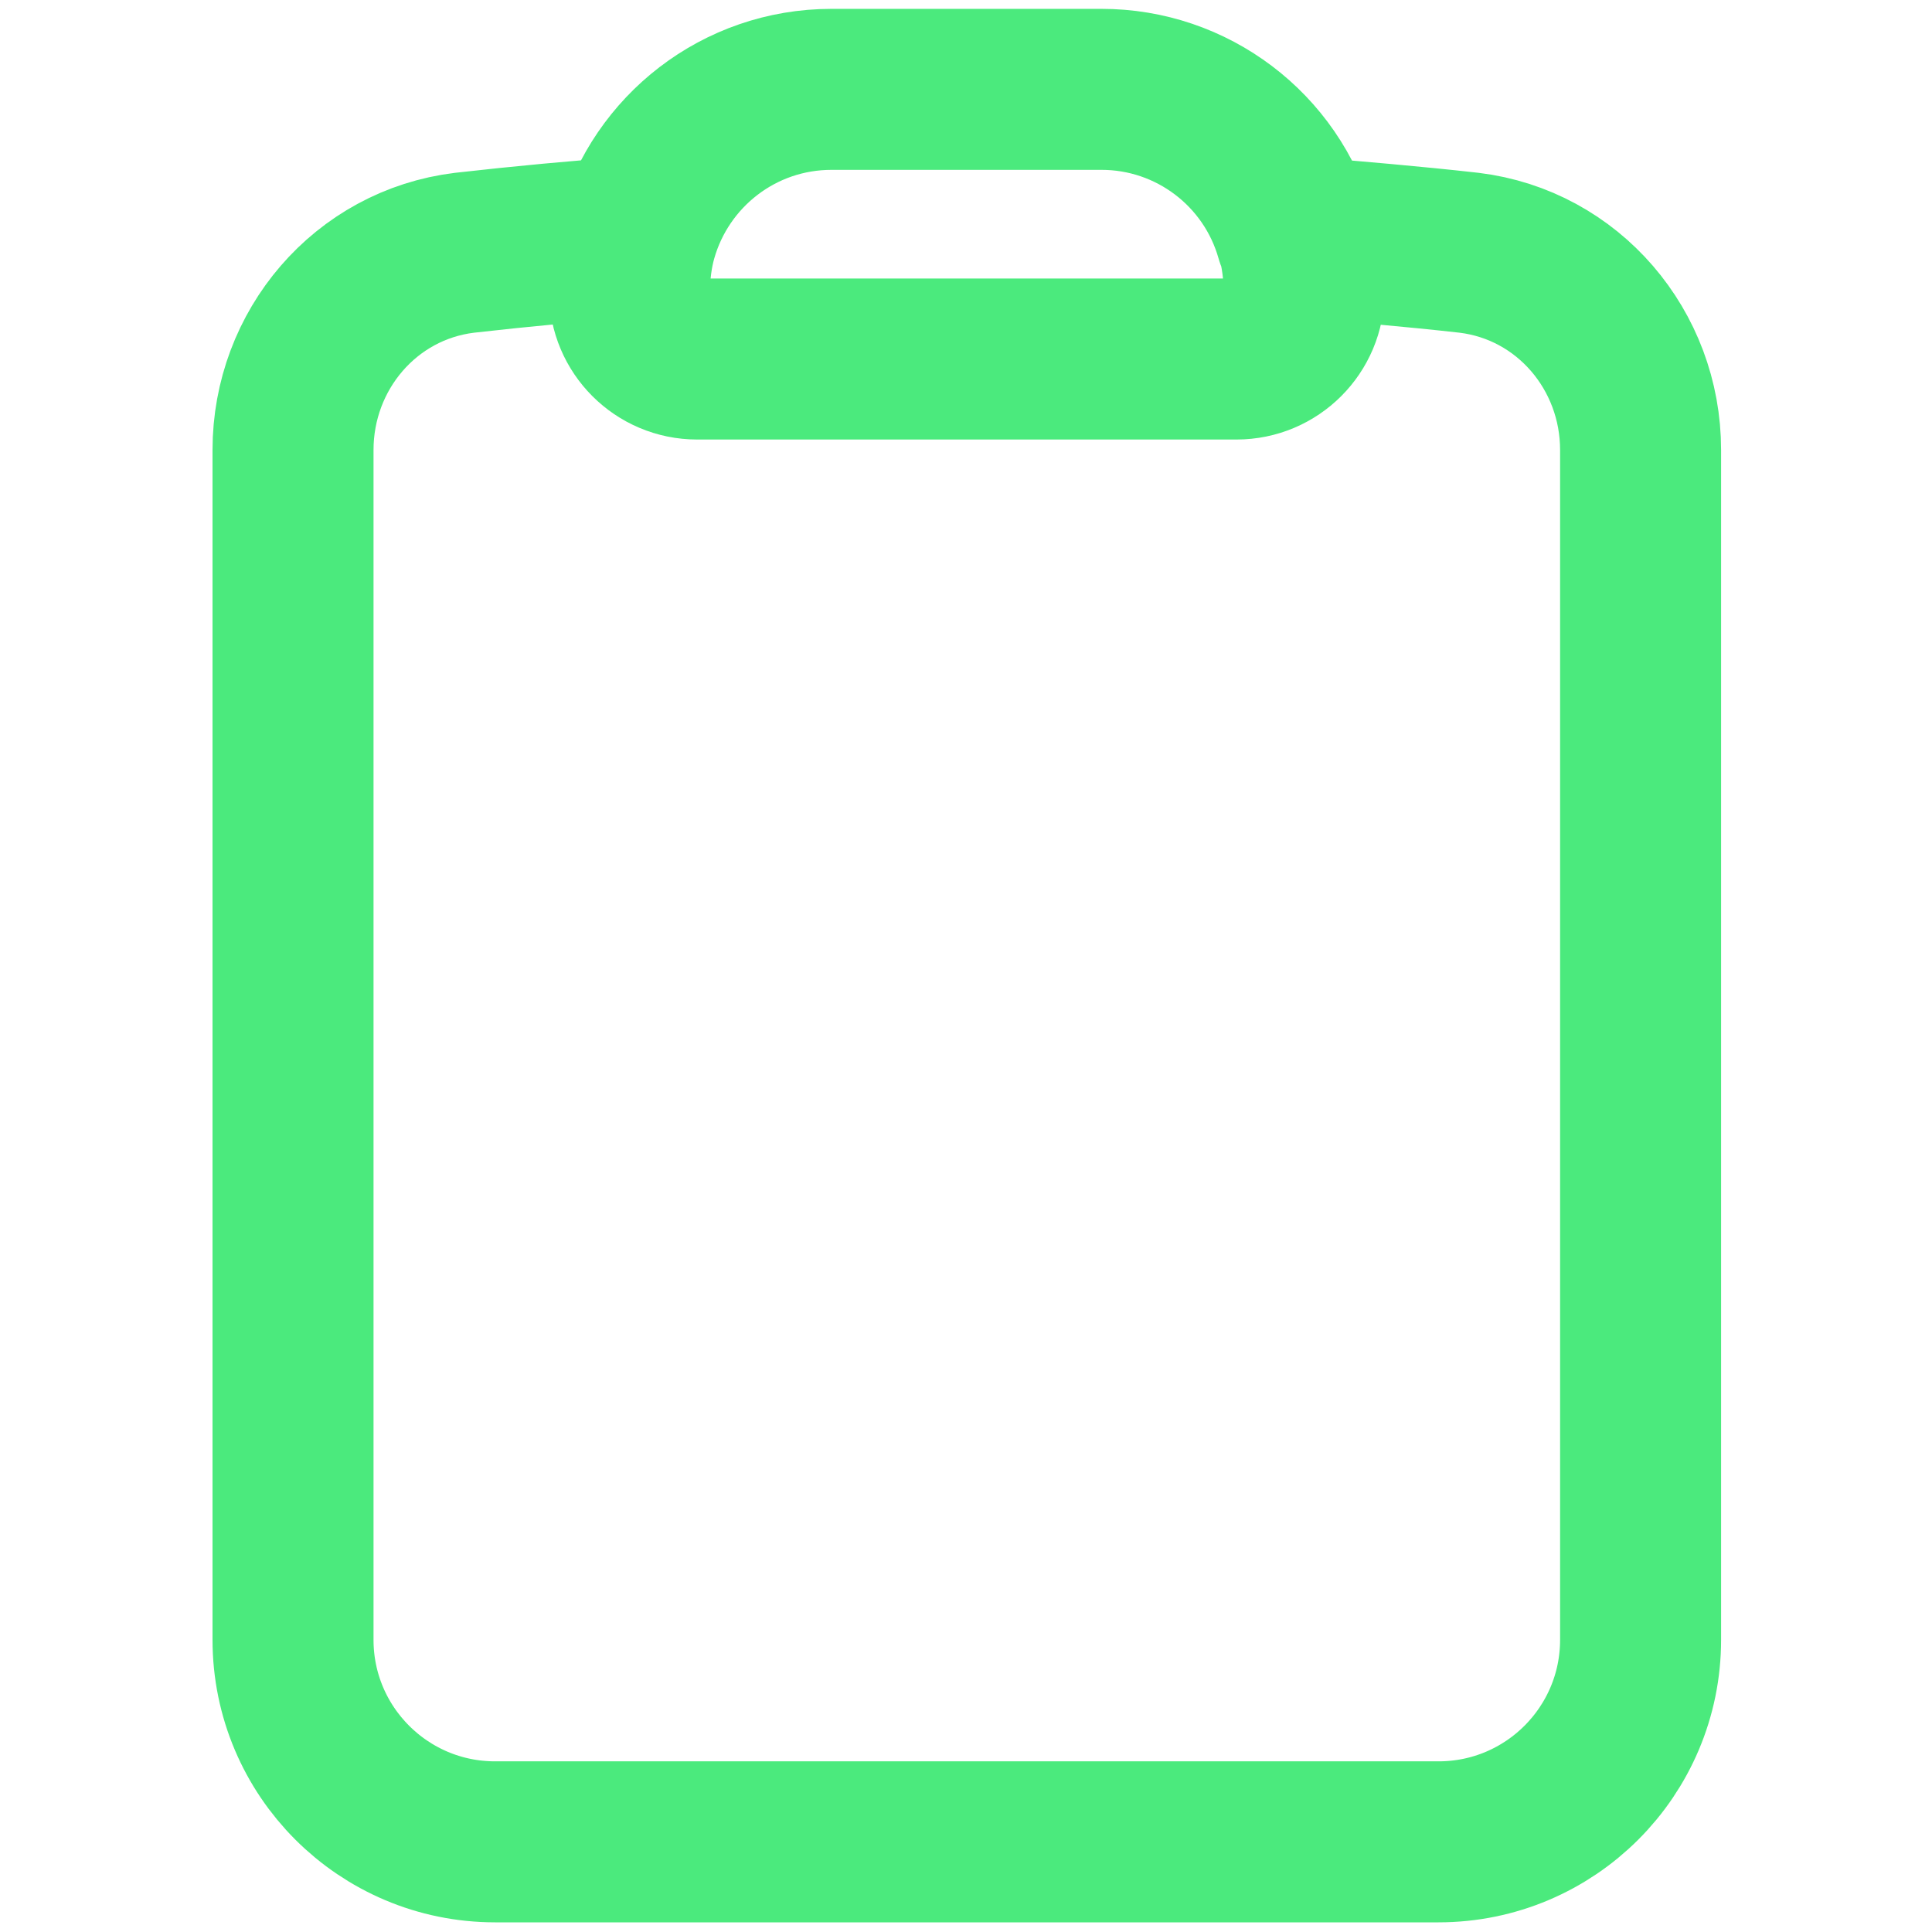
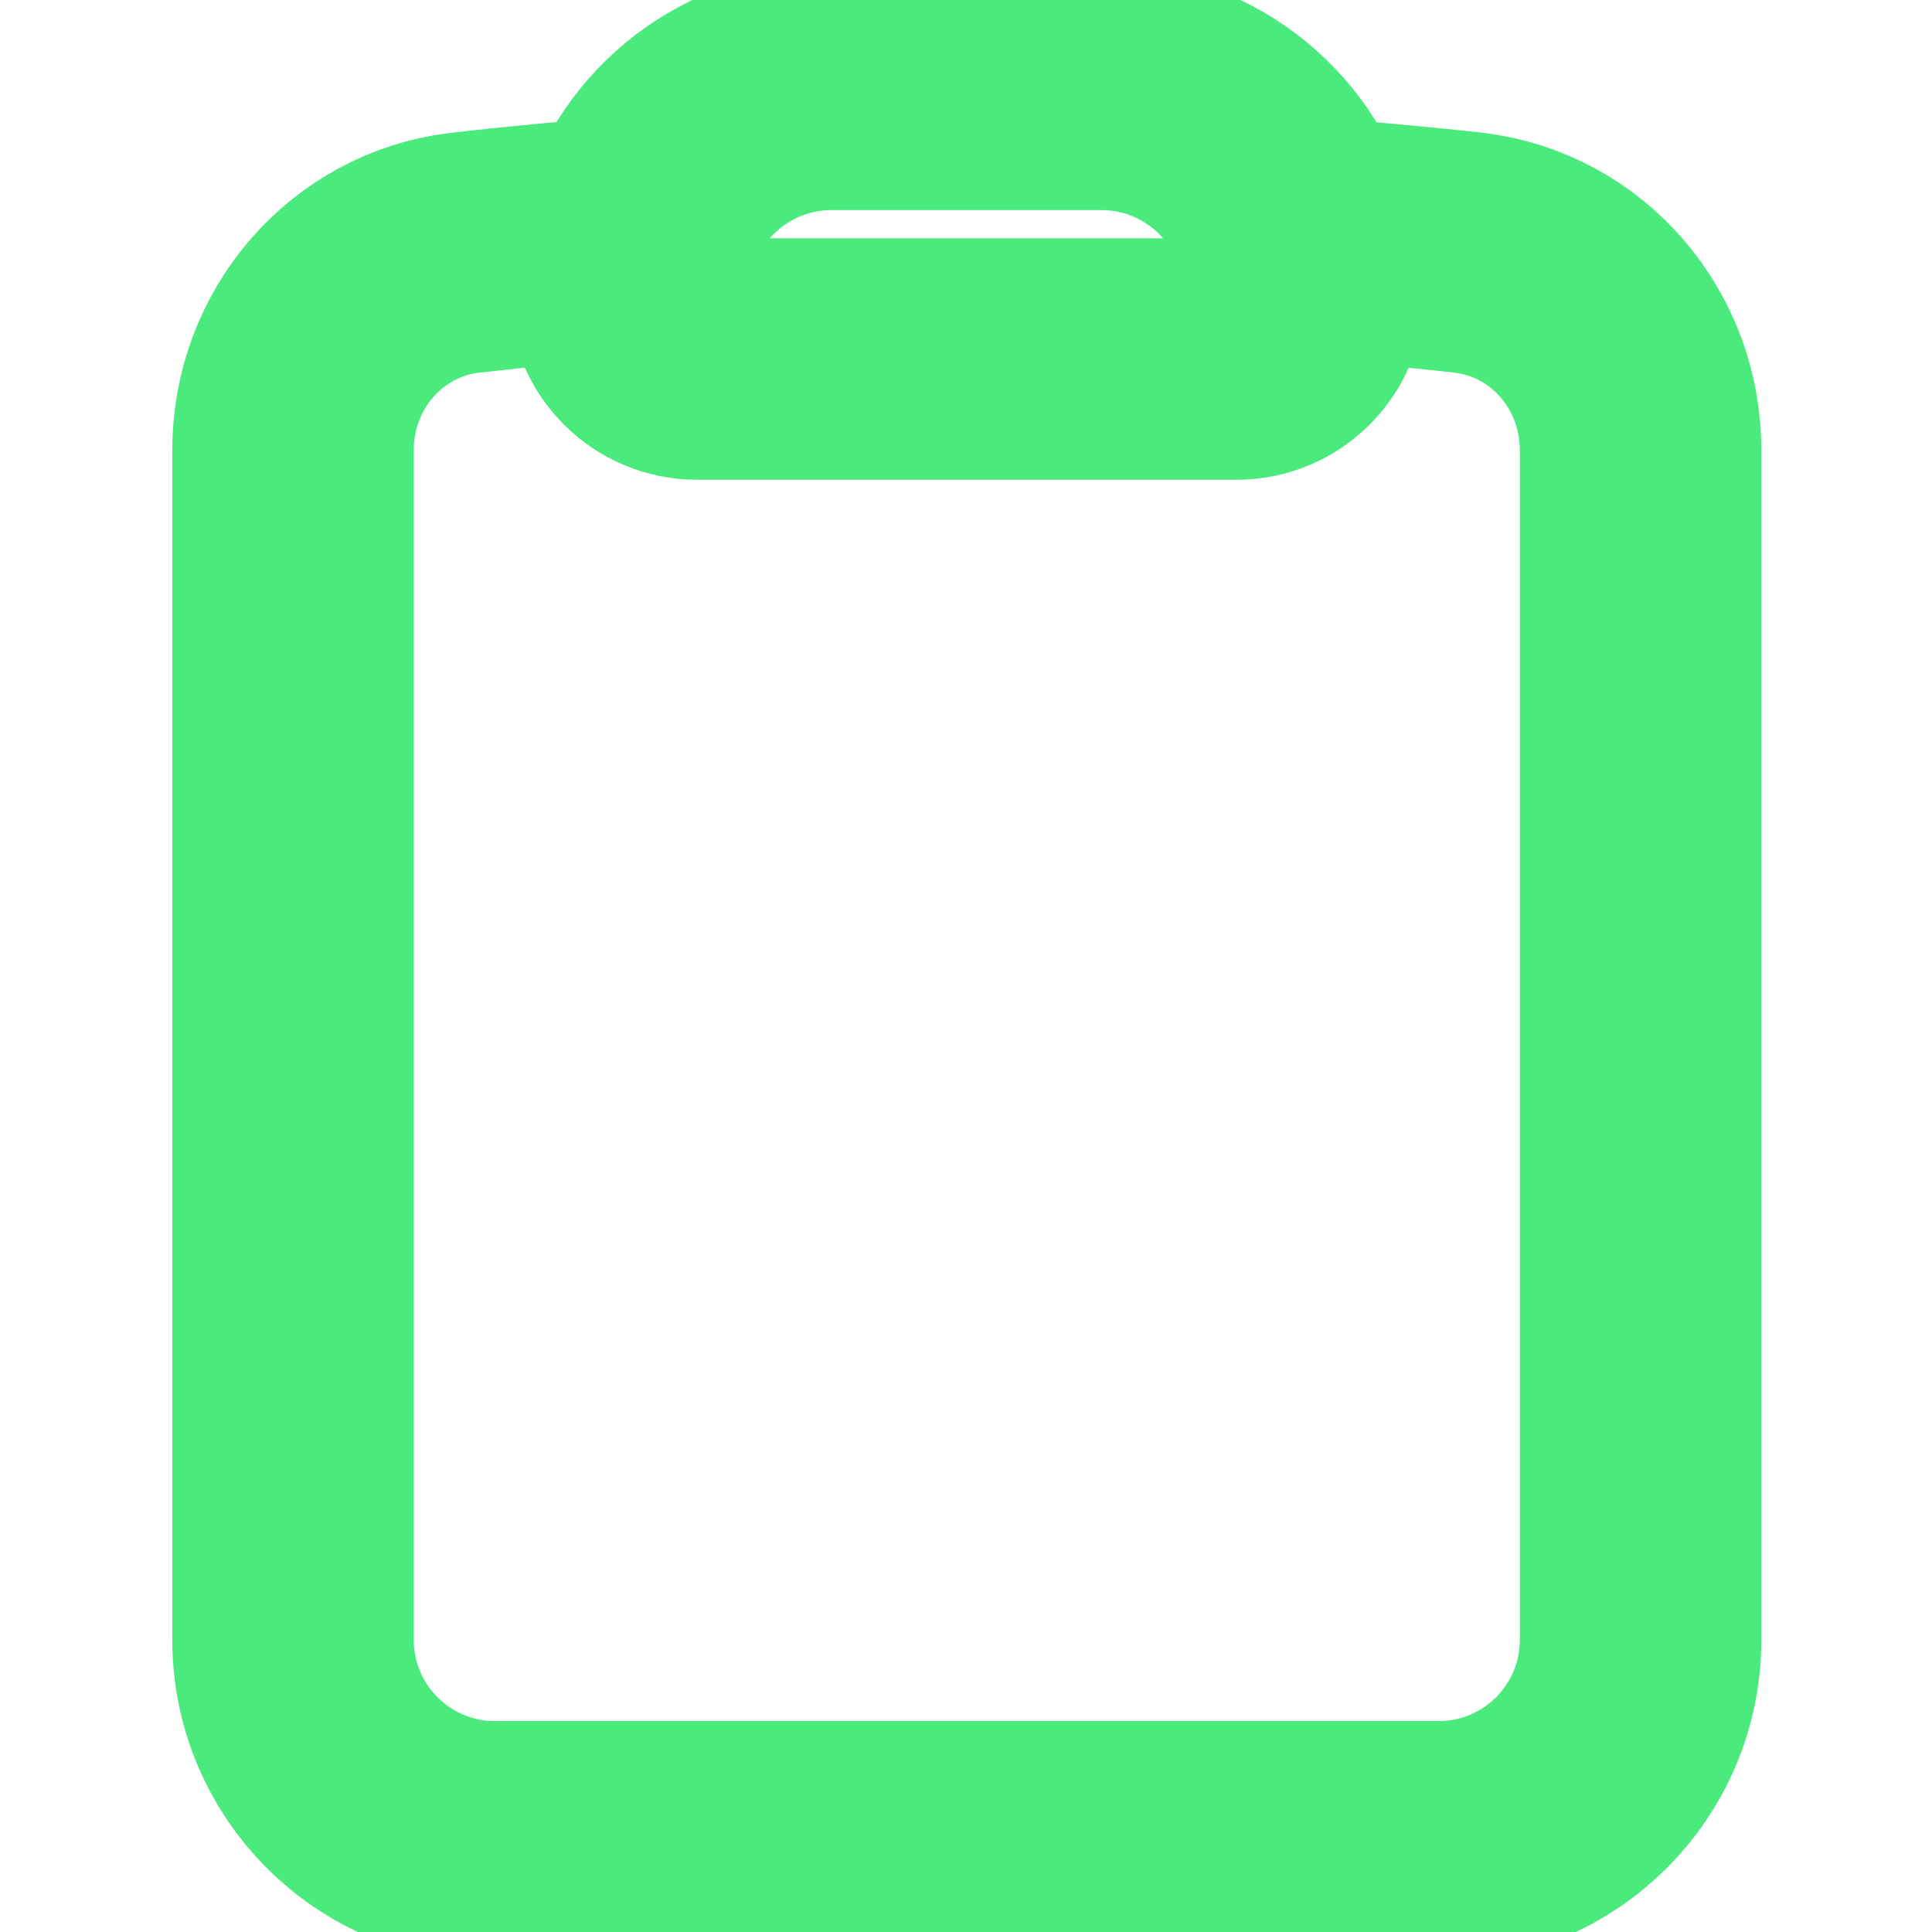
- <svg xmlns="http://www.w3.org/2000/svg" width="24" height="24" class="w-6 h-6" stroke-width="1.5">
+ <svg xmlns="http://www.w3.org/2000/svg" width="24" height="24" stroke-width="1.5" class="w-6 h-6">
  <g class="layer">
-     <path d="m16.1,2.94a2.51,2.51 0 0 0 -2.42,-1.83l-3.35,0c-1.15,0 -2.12,0.77 -2.42,1.83m8.2,0c0.06,0.21 0.09,0.45 0.09,0.68l0,0a0.84,0.84 0 0 1 -0.84,0.84l-6.7,0a0.84,0.84 0 0 1 -0.84,-0.84l0,0c0,-0.23 0.03,-0.47 0.09,-0.68m8.2,0c0.71,0.06 1.43,0.12 2.14,0.2c1.23,0.15 2.13,1.21 2.13,2.45l0,14.78a2.51,2.51 0 0 1 -2.51,2.51l-11.72,0a2.51,2.51 0 0 1 -2.51,-2.51l0,-14.78c0,-1.24 0.9,-2.3 2.13,-2.45a53.83,53.83 0 0 1 2.14,-0.2" fill="#000000" fill-opacity="0" id="svg_1" stroke="#4bea7d" stroke-linecap="round" stroke-linejoin="round" stroke-width="2" />
+     <path stroke-width="3" stroke-linejoin="round" stroke-linecap="round" stroke="#4bea7d" id="svg_1" fill-opacity="0" fill="#000000" d="m16.1,2.94a2.51,2.51 0 0 0 -2.42,-1.83l-3.35,0c-1.15,0 -2.12,0.77 -2.42,1.83m8.2,0c0.06,0.21 0.09,0.45 0.09,0.68l0,0a0.84,0.84 0 0 1 -0.84,0.84l-6.7,0a0.84,0.84 0 0 1 -0.84,-0.84l0,0c0,-0.23 0.03,-0.47 0.09,-0.68m8.2,0c0.71,0.06 1.43,0.12 2.14,0.2c1.23,0.15 2.13,1.21 2.13,2.45l0,14.78a2.51,2.51 0 0 1 -2.51,2.51l-11.72,0a2.51,2.51 0 0 1 -2.51,-2.51l0,-14.78c0,-1.24 0.9,-2.3 2.13,-2.45a53.83,53.83 0 0 1 2.14,-0.2" />
  </g>
</svg>
